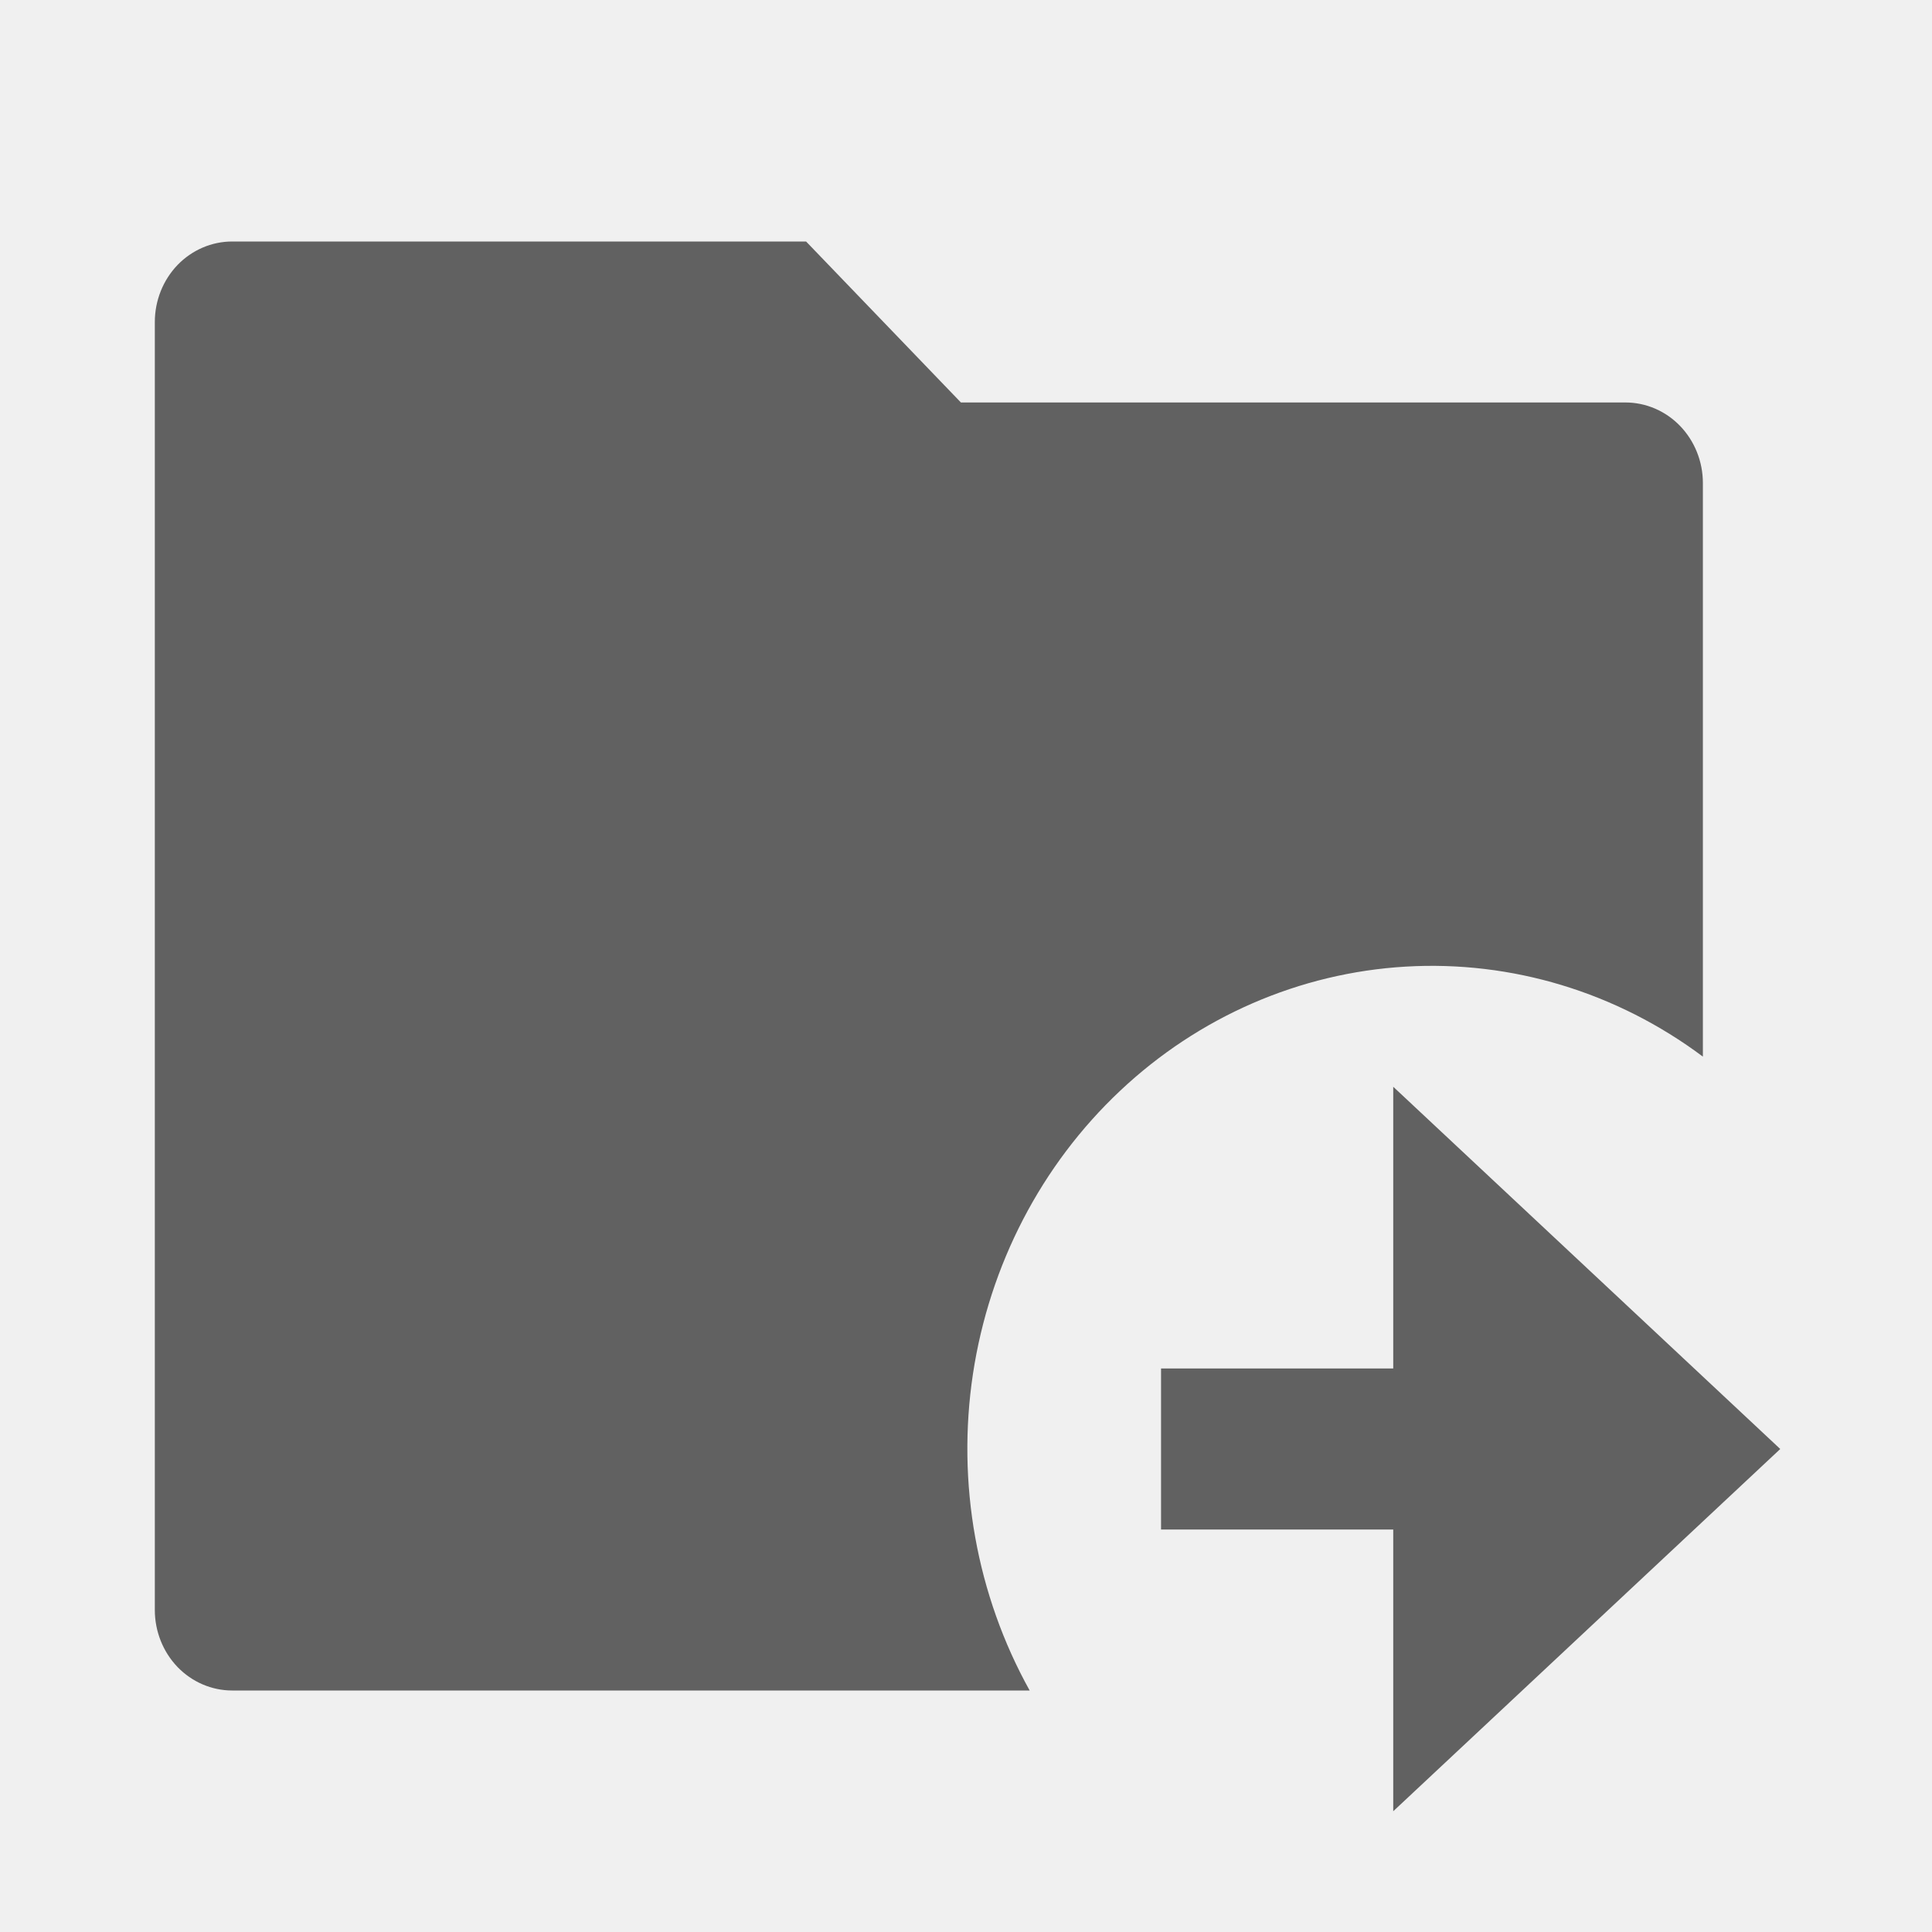
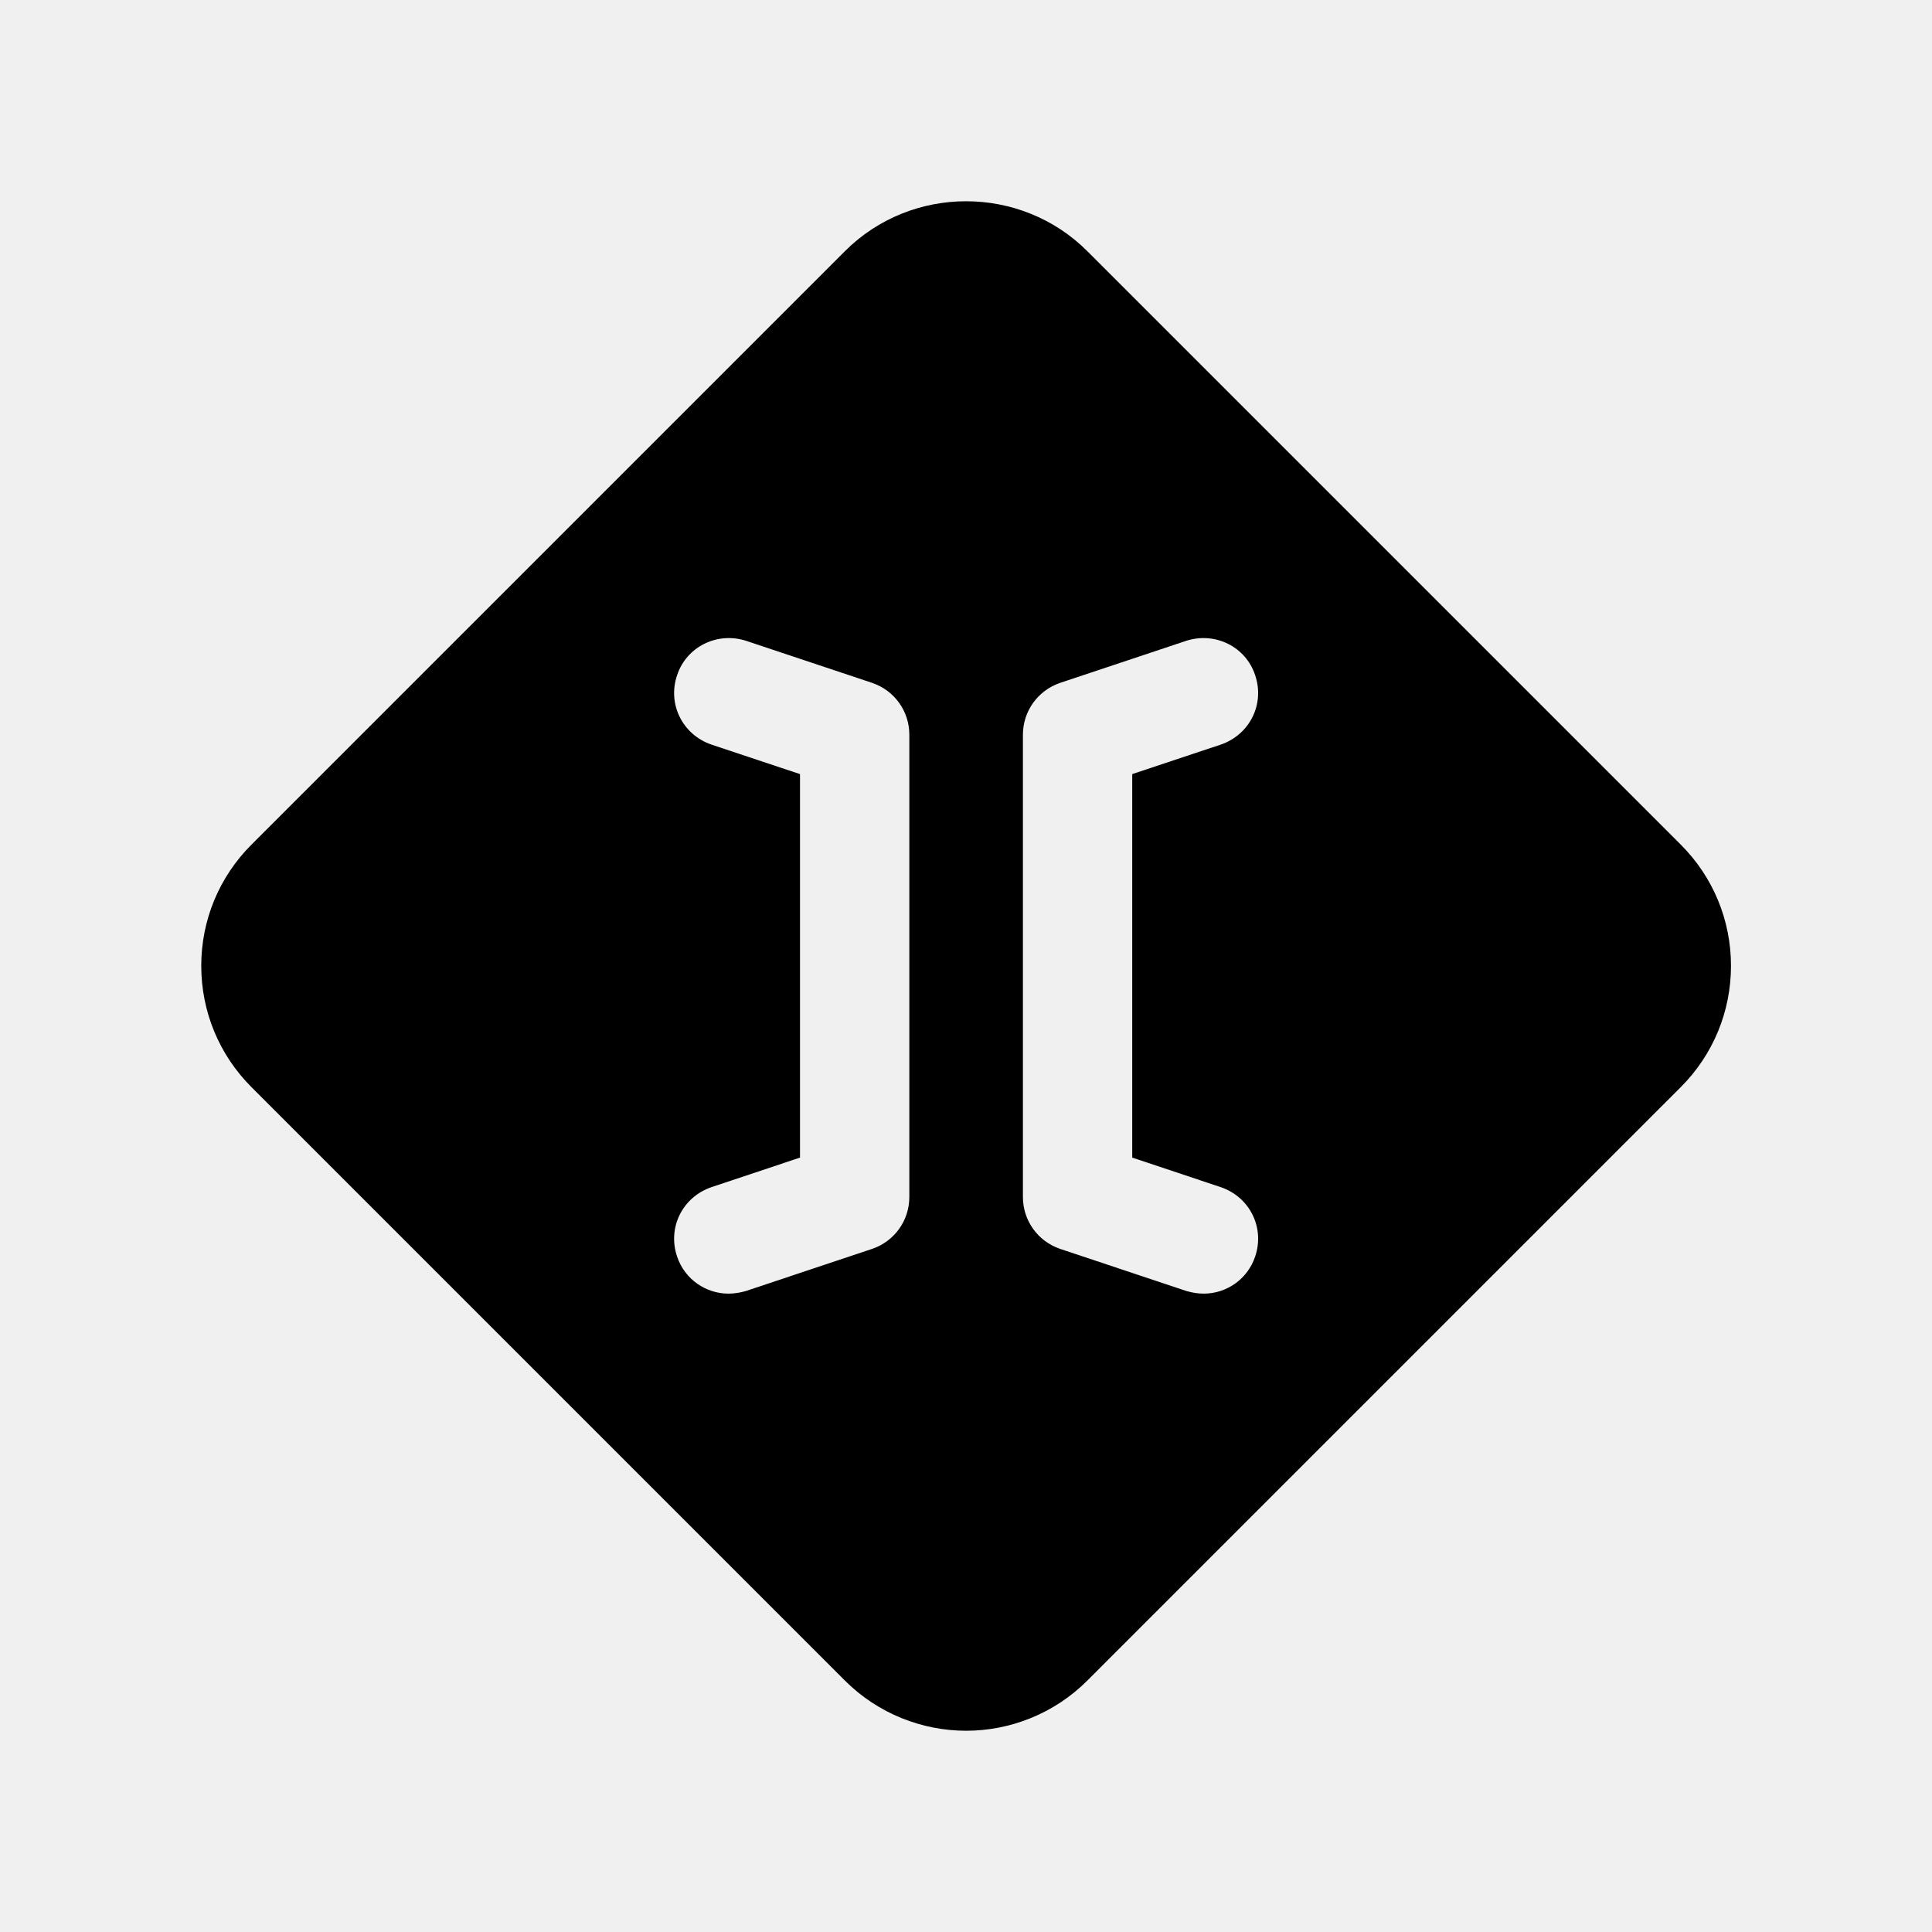
- <svg xmlns="http://www.w3.org/2000/svg" width="22" height="22" viewBox="0 0 22 22" fill="none">
-   <g clip-path="url(#clip0_20607_2073)">
-     <path d="M19.391 12.032C18.409 11.298 17.214 10.936 16.007 11.007C14.799 11.078 13.651 11.577 12.755 12.421C11.858 13.265 11.267 14.403 11.079 15.646C10.892 16.889 11.12 18.161 11.725 19.25H2.644C2.41 19.25 2.186 19.153 2.021 18.982C1.856 18.81 1.763 18.576 1.763 18.333V3.667C1.763 3.424 1.856 3.19 2.021 3.018C2.186 2.847 2.41 2.75 2.644 2.75H9.179L10.942 4.583H18.509C18.743 4.583 18.968 4.68 19.133 4.852C19.298 5.024 19.391 5.257 19.391 5.5V12.032ZM15.865 15.583V12.375L20.272 16.5L15.865 20.625V17.417H13.221V15.583H15.865Z" fill="#616161" />
-   </g>
-   <defs>
-     <clipPath id="clip0_20607_2073">
-       <rect width="21.154" height="22" fill="white" />
-     </clipPath>
-   </defs>
+ <svg xmlns="http://www.w3.org/2000/svg" width="24" height="24" viewBox="0 0 24 24" fill="none">
+   <path d="M13.508 3.121C12.68 2.293 11.323 2.293 10.495 3.121L3.124 10.492C2.724 10.892 2.5 11.428 2.5 11.998C2.5 12.568 2.724 13.105 3.124 13.505L10.495 20.876C10.909 21.29 11.459 21.5 12.002 21.5C12.545 21.5 13.094 21.29 13.508 20.876L20.879 13.505C21.279 13.105 21.503 12.568 21.503 11.998C21.503 11.428 21.279 10.892 20.879 10.492L13.508 3.121ZM11.296 14.869C11.296 15.161 11.113 15.419 10.834 15.514L9.267 16.037C9.199 16.057 9.124 16.07 9.049 16.07C8.771 16.07 8.506 15.894 8.411 15.609C8.289 15.249 8.479 14.869 8.839 14.747L9.938 14.38V9.616L8.839 9.25C8.479 9.127 8.289 8.747 8.411 8.388C8.527 8.035 8.907 7.845 9.267 7.96L10.834 8.483C11.113 8.578 11.296 8.836 11.296 9.127V14.869ZM15.164 14.747C15.524 14.869 15.714 15.249 15.592 15.609C15.497 15.894 15.232 16.07 14.954 16.07C14.879 16.07 14.805 16.057 14.737 16.037L13.169 15.514C12.891 15.419 12.707 15.161 12.707 14.869V9.127C12.707 8.836 12.891 8.578 13.169 8.483L14.737 7.96C15.097 7.845 15.477 8.035 15.592 8.388C15.714 8.747 15.524 9.127 15.164 9.25L14.065 9.616V14.38L15.164 14.747Z" fill="currentColor" />
</svg>
